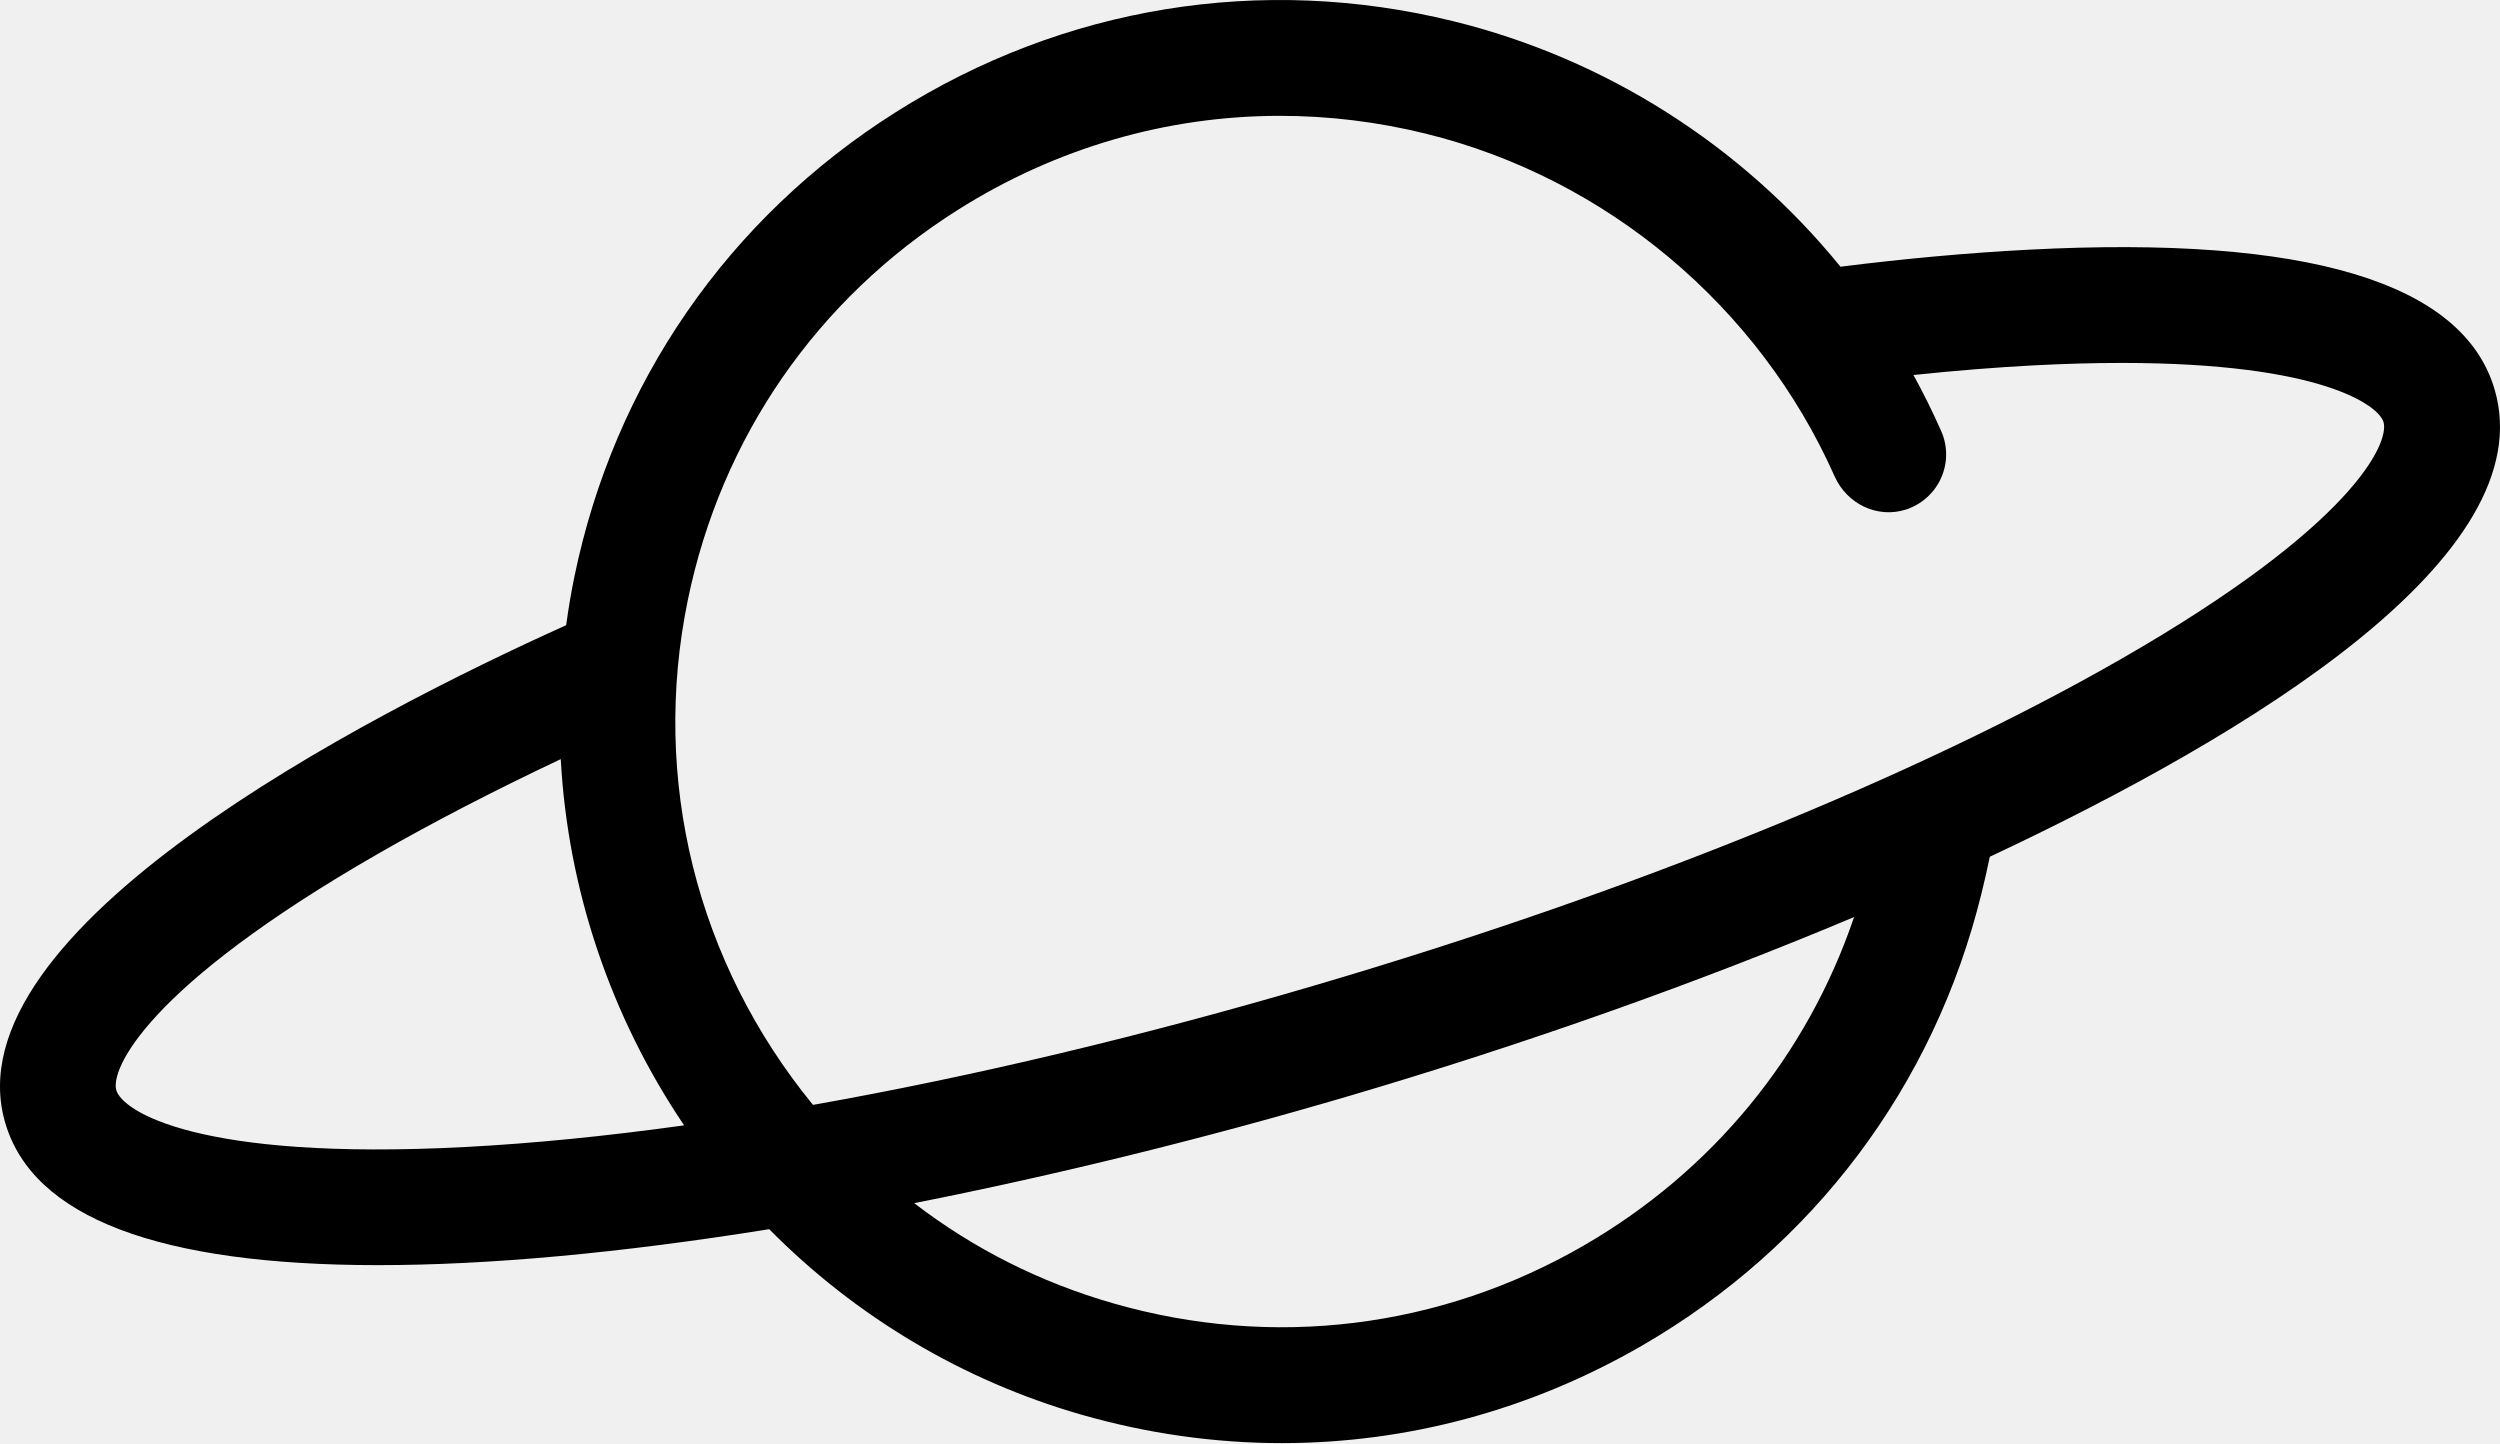
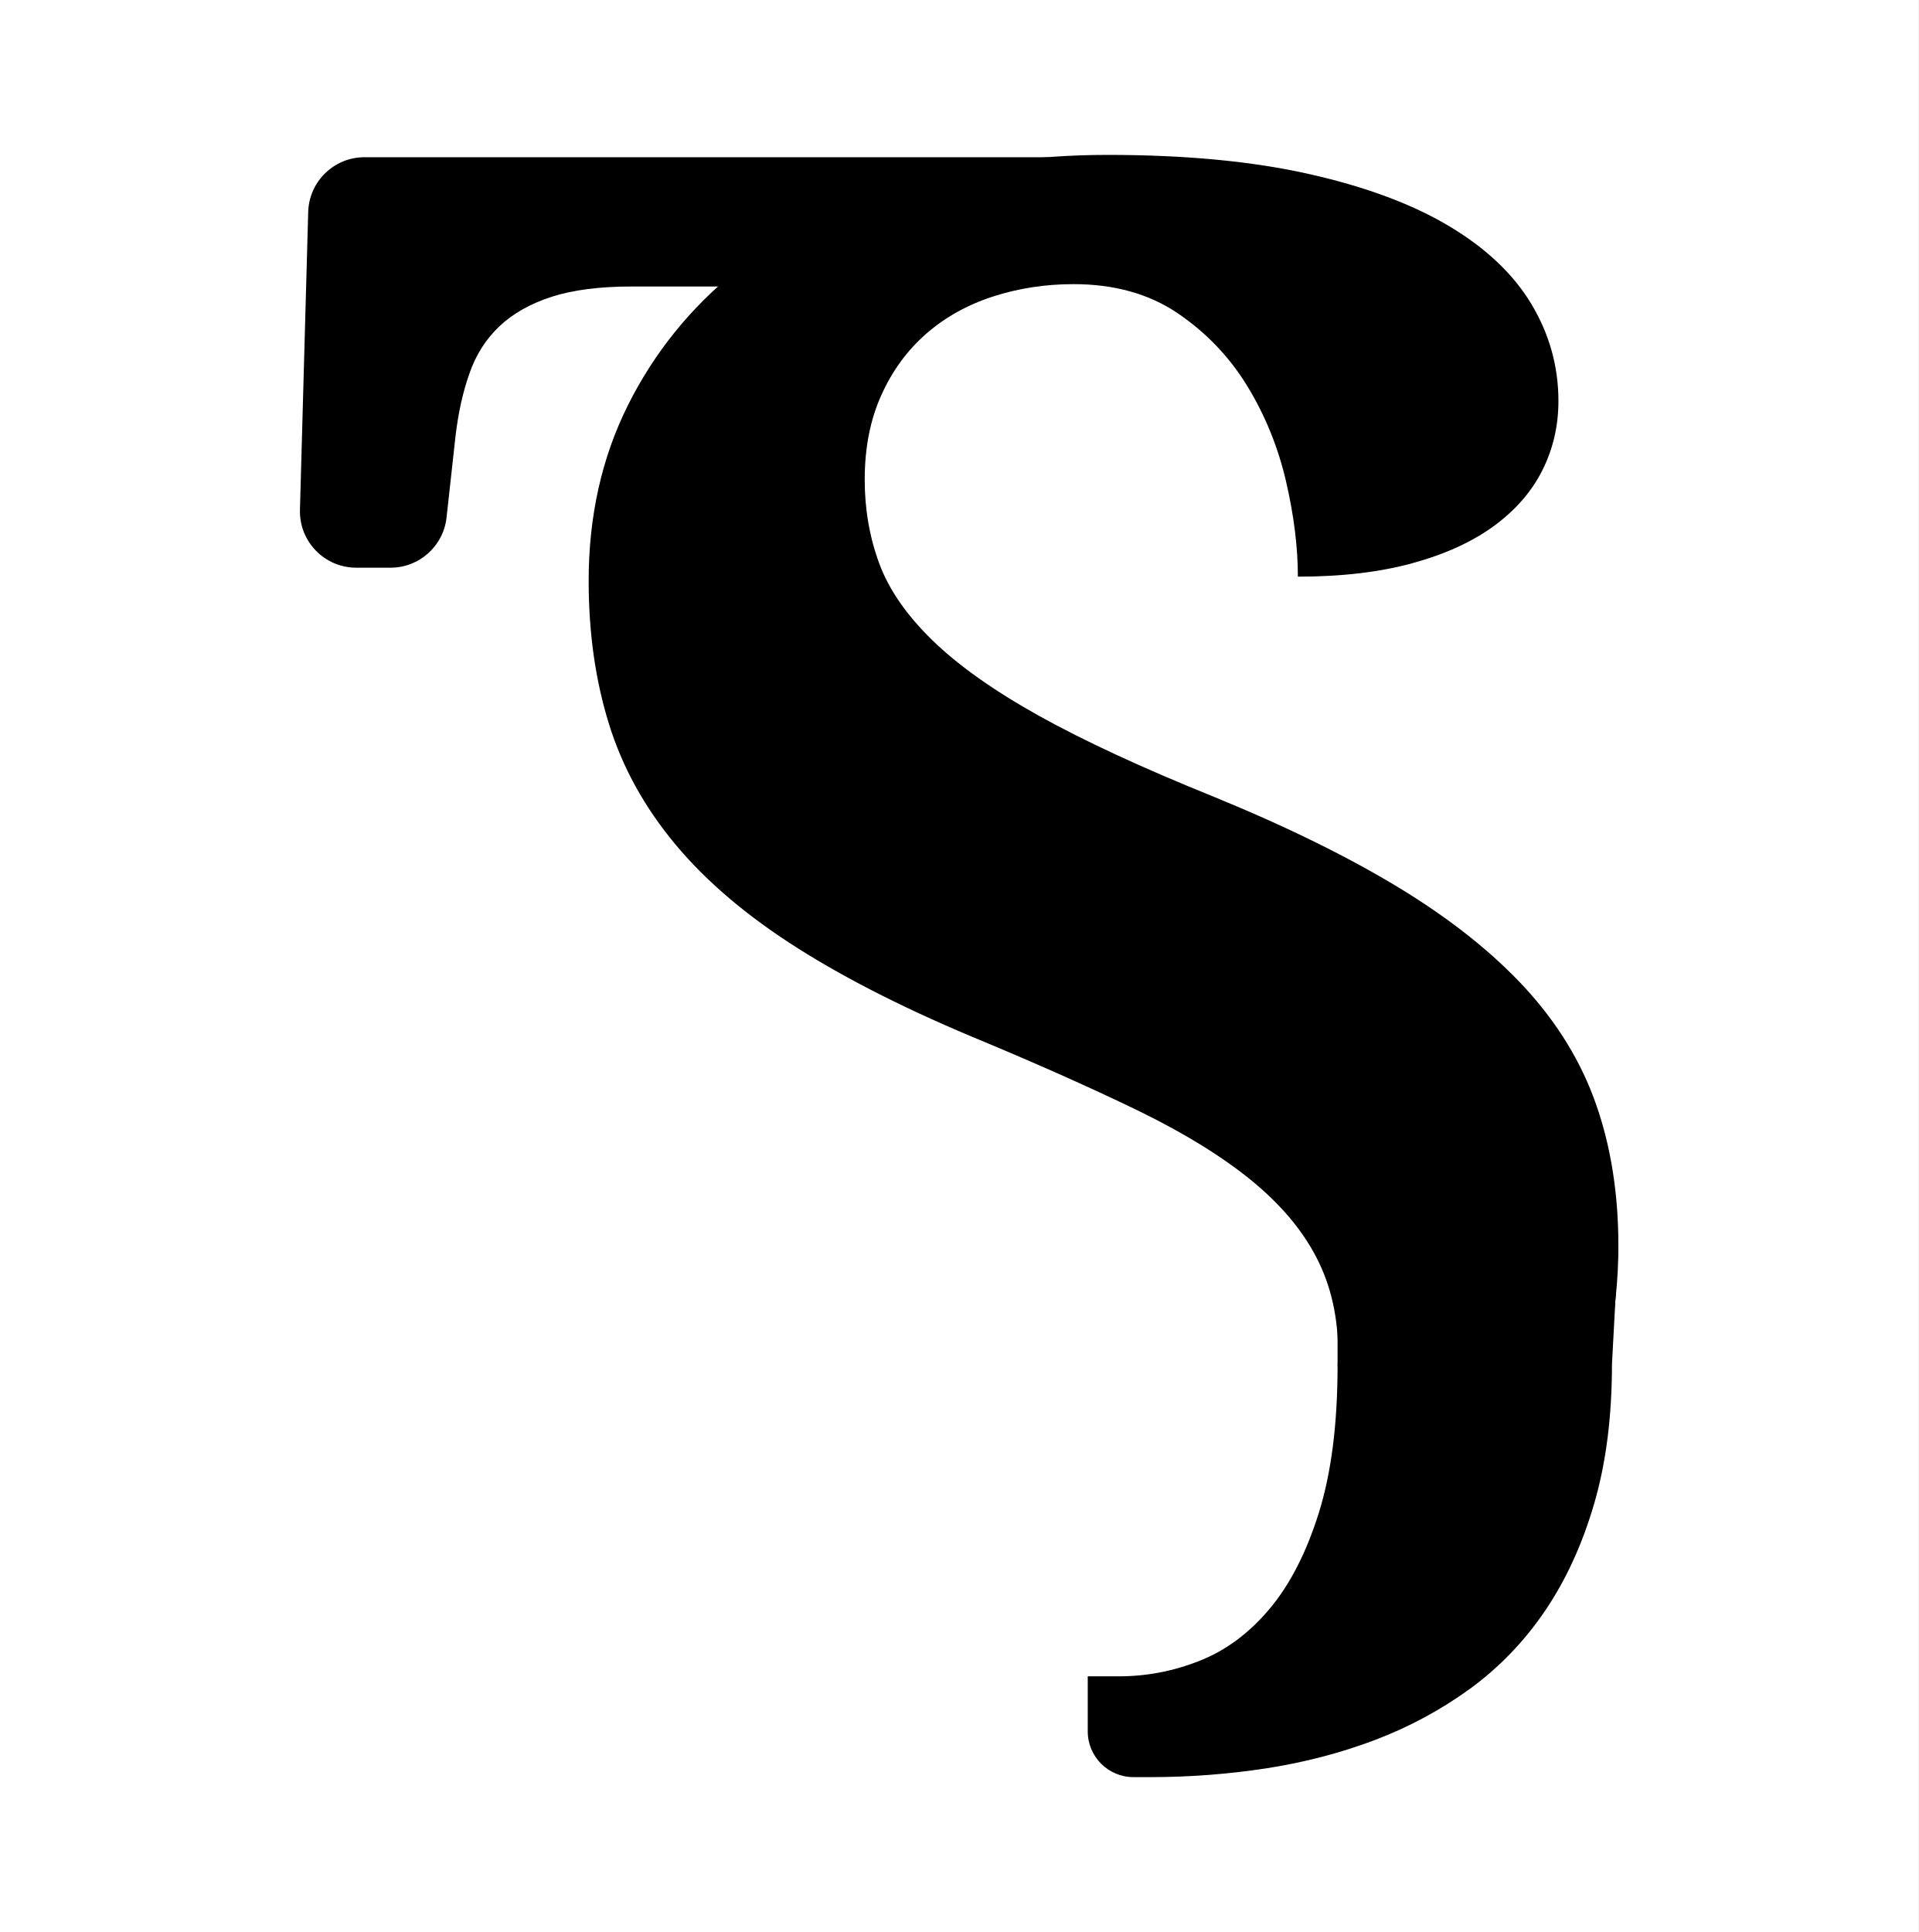
- <svg xmlns="http://www.w3.org/2000/svg" version="1.2" baseProfile="tiny" id="Layer_1" x="0px" y="0px" viewBox="0 0 1731.47 999.48" overflow="visible" xml:space="preserve">
-   <style>
-     path {
-       fill: black;
-     }
-     @media (prefers-color-scheme: dark) {
-       path {
-         fill: white;
-       }
-     }
-   </style>
-   <path d="M887.84,999.48c-46.39,0-93.09-6.54-139.06-19.75c-81.69-23.49-156.16-67.79-216.03-128.41  c-102.99,16.52-194.08,24.9-270.88,24.9c-152.09,0-238.96-33.11-258.21-98.41C-35.8,643.94,253.97,495.33,392.12,432.99  c1.52-11.25,3.41-22.42,5.65-33.34c27.59-134.34,106.65-248.68,222.62-321.96c116.07-73.34,253.2-95.71,386.13-63.01  c105.45,25.95,199.7,85.9,268.18,170.04c44.93-5.65,88.77-9.62,130.24-11.78c192.27-10.07,300.89,22.47,322.77,96.69l0,0  c34.01,115.4-168.98,238.94-349.61,323.76c-1.64,8.29-3.57,16.51-5.83,25.71c-32.71,132.93-116.15,244.03-234.97,312.82  C1059.97,976.67,974.47,999.48,887.84,999.48z M633.16,833.29c41.16,31.6,87.35,54.87,137.81,69.37  c110.65,31.81,226.48,17.55,326.15-40.15c89.06-51.57,154.46-131.44,186.99-227.37c-108.03,45.49-227.83,87.98-349.11,123.73  C834.92,788.37,731.43,813.87,633.16,833.29z M388.37,525.77c-45.58,21.51-88.72,43.83-126.08,65.28  C100.86,683.71,76.38,740.91,80.57,755.12c4.19,14.23,55.78,49.02,241.66,39.28l0,0c46.66-2.44,97.52-7.47,151.58-15  C422.87,703.95,393.25,615.96,388.37,525.77z M41.94,765.85c0.06,0.21,0.12,0.41,0.18,0.62c0.08,0.28,0.17,0.56,0.25,0.83  c-0.09-0.28-0.17-0.56-0.25-0.84C42.06,766.26,42,766.06,41.94,765.85z M41.93,765.82c0,0.01,0,0.01,0.01,0.02  C41.94,765.84,41.93,765.83,41.93,765.82z M886.5,80.23c-78.23,0-155.08,22.13-223.27,65.23  c-97.36,61.52-163.73,157.51-186.89,270.29c-25.49,124.14,6.1,250.87,86.72,349.49c111.32-19.75,228.68-47.73,349.27-83.27  c217.07-63.98,414.79-144.1,556.74-225.58c161.44-92.67,185.91-149.86,181.72-164.08c-3.36-11.39-42.47-40.95-181.29-40.95  c-18.91,0-39.23,0.56-60.37,1.66c-26.49,1.38-54.61,3.63-83.89,6.71c7.01,12.76,13.45,25.78,19.26,38.96  c4.55,10.33,4.49,22.16-0.17,32.48c-4.68,10.38-13.6,18.32-24.46,21.78c-19.48,6.2-40.66-3.74-49.28-23.13  C1218.24,212,1112.37,123.3,987.38,92.55C953.87,84.3,920.06,80.23,886.5,80.23z" />
+ <svg xmlns="http://www.w3.org/2000/svg" version="1.1" id="Layer_1" x="0px" y="0px" viewBox="0 0 85.145 85.762" enable-background="new 0 0 85.145 85.762" xml:space="preserve">
+   <g>
+     <polyline fill="#FFFFFF" points="0,0 85.145,0 85.145,85.762 0,85.762  " />
+     <g>
+       <path d="M39.501,11.244c1.509-0.489,3.049-1.937,4.475-2.773c0.862-0.505,1.731-0.99,2.59-1.492H16.179    c-1.354,0-2.461,1.077-2.499,2.431l-0.366,13.221c-0.039,1.407,1.091,2.569,2.499,2.569h1.523c1.275,0,2.345-0.959,2.485-2.226    l0.397-3.604c0.122-1.04,0.328-1.975,0.621-2.797c0.288-0.83,0.734-1.525,1.329-2.089c0.599-0.568,1.37-1.001,2.319-1.311    c0.948-0.302,2.126-0.455,3.534-0.455h5.026c0.057,0,0.11,0.013,0.166,0.017c0.217-0.025,0.431-0.053,0.661-0.047    c0.078,0.002,0.155,0.009,0.232,0.012c1.426-0.627,3.033-0.923,4.587-1.116C38.944,11.456,39.209,11.339,39.501,11.244z" />
+     </g>
+     <path d="M29.981,37.486c1.377,1.652,3.19,3.19,5.437,4.611c2.251,1.425,5.011,2.81,8.284,4.156   c2.631,1.101,4.932,2.133,6.908,3.094c1.971,0.966,3.608,1.975,4.908,3.029c1.3,1.058,2.273,2.203,2.915,3.444   c0.642,1.237,0.964,2.653,0.964,4.244c0,0.188-0.017,0.369-0.025,0.553c0.169,0.183,0.331,0.372,0.48,0.576   c1.257,1.729,2.027,4.054,3.455,5.618l0.026,0.028c1.363,1.48,3.757,1.373,4.946-0.25c0.679-0.927,1.268-1.917,1.766-2.968   c1.193-2.526,1.79-5.301,1.79-8.33c0-2.295-0.33-4.384-0.988-6.263c-0.658-1.884-1.713-3.61-3.164-5.188   c-1.455-1.573-3.313-3.051-5.577-4.427s-5.002-2.723-8.214-4.038c-3.182-1.285-5.776-2.487-7.777-3.601   c-2.006-1.119-3.579-2.233-4.729-3.352c-1.145-1.114-1.934-2.255-2.362-3.418c-0.428-1.163-0.642-2.399-0.642-3.715   c0-1.407,0.245-2.657,0.734-3.741c0.489-1.088,1.154-1.997,1.995-2.732c0.841-0.734,1.829-1.285,2.961-1.652   s2.325-0.551,3.579-0.551c1.805,0,3.341,0.428,4.613,1.285c1.267,0.857,2.301,1.936,3.096,3.234c0.795,1.302,1.368,2.71,1.72,4.222   c0.352,1.517,0.529,2.933,0.529,4.244c1.927,0,3.617-0.197,5.07-0.594s2.662-0.948,3.628-1.652c0.961-0.704,1.68-1.53,2.155-2.478   c0.474-0.948,0.712-1.971,0.712-3.072c0-1.53-0.398-2.963-1.193-4.292c-0.795-1.333-2.013-2.487-3.649-3.466   c-1.637-0.979-3.708-1.753-6.217-2.316c-2.509-0.568-5.492-0.852-8.949-0.852c-3.304,0-6.363,0.446-9.178,1.333   s-5.247,2.155-7.297,3.807s-3.656,3.645-4.818,5.97s-1.744,4.926-1.744,7.797c0,2.299,0.297,4.405,0.896,6.337   C27.616,34.042,28.604,35.834,29.981,37.486z" />
+     <g>
+       <path d="M71.073,57.263c-2.106,3.656-8.119,3.013-9.139-1.194c-0.145-0.598-0.275-1.198-0.41-1.798    c-0.776-0.047-1.514-0.282-2.153-0.703v7.049c0,2.581-0.276,4.755-0.827,6.523c-0.551,1.765-1.278,3.186-2.18,4.264    c-0.902,1.078-1.935,1.851-3.102,2.313c-1.164,0.465-2.361,0.695-3.589,0.695h-1.391v2.445c0,1.121,0.909,2.03,2.03,2.03h0.752    c1.754,0,3.476-0.133,5.17-0.394c1.69-0.265,3.294-0.684,4.812-1.26c1.514-0.576,2.918-1.335,4.21-2.273    c1.289-0.942,2.399-2.094,3.326-3.458c0.927-1.368,1.654-2.954,2.18-4.758s0.789-3.87,0.789-6.201l0.282-5.251    C71.605,55.582,71.254,56.949,71.073,57.263z" />
+     </g>
+   </g>
</svg>
